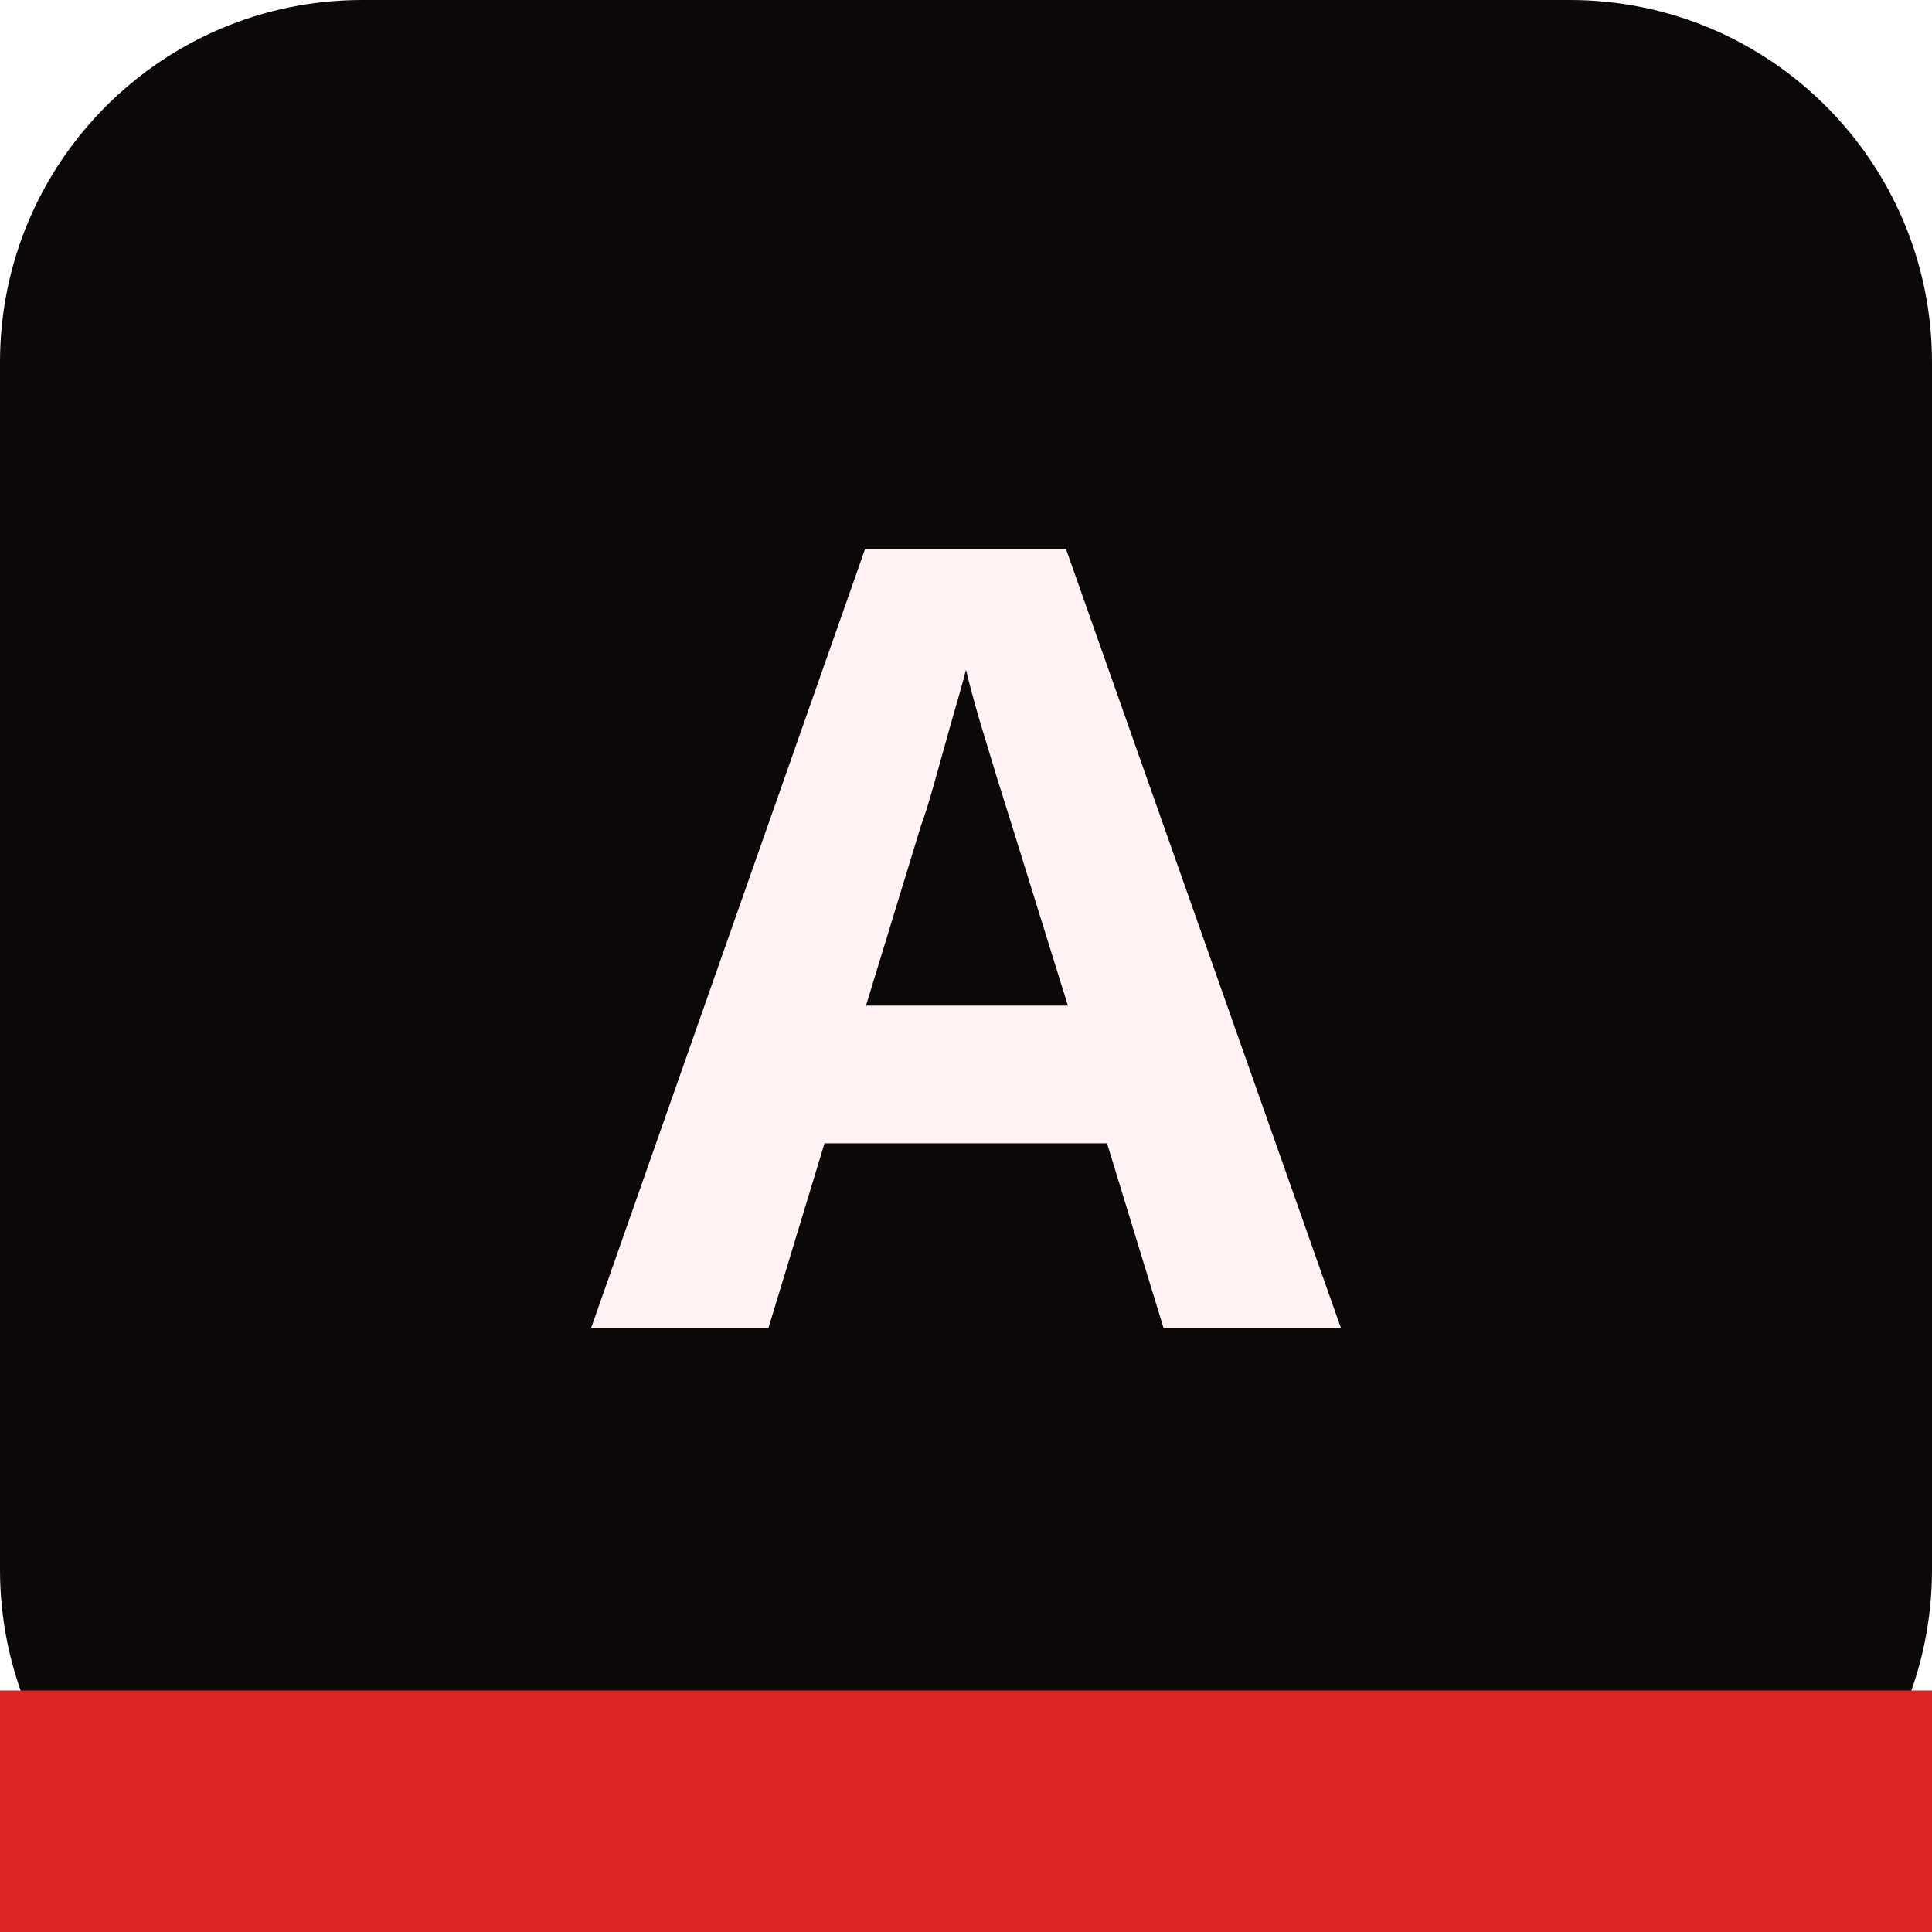
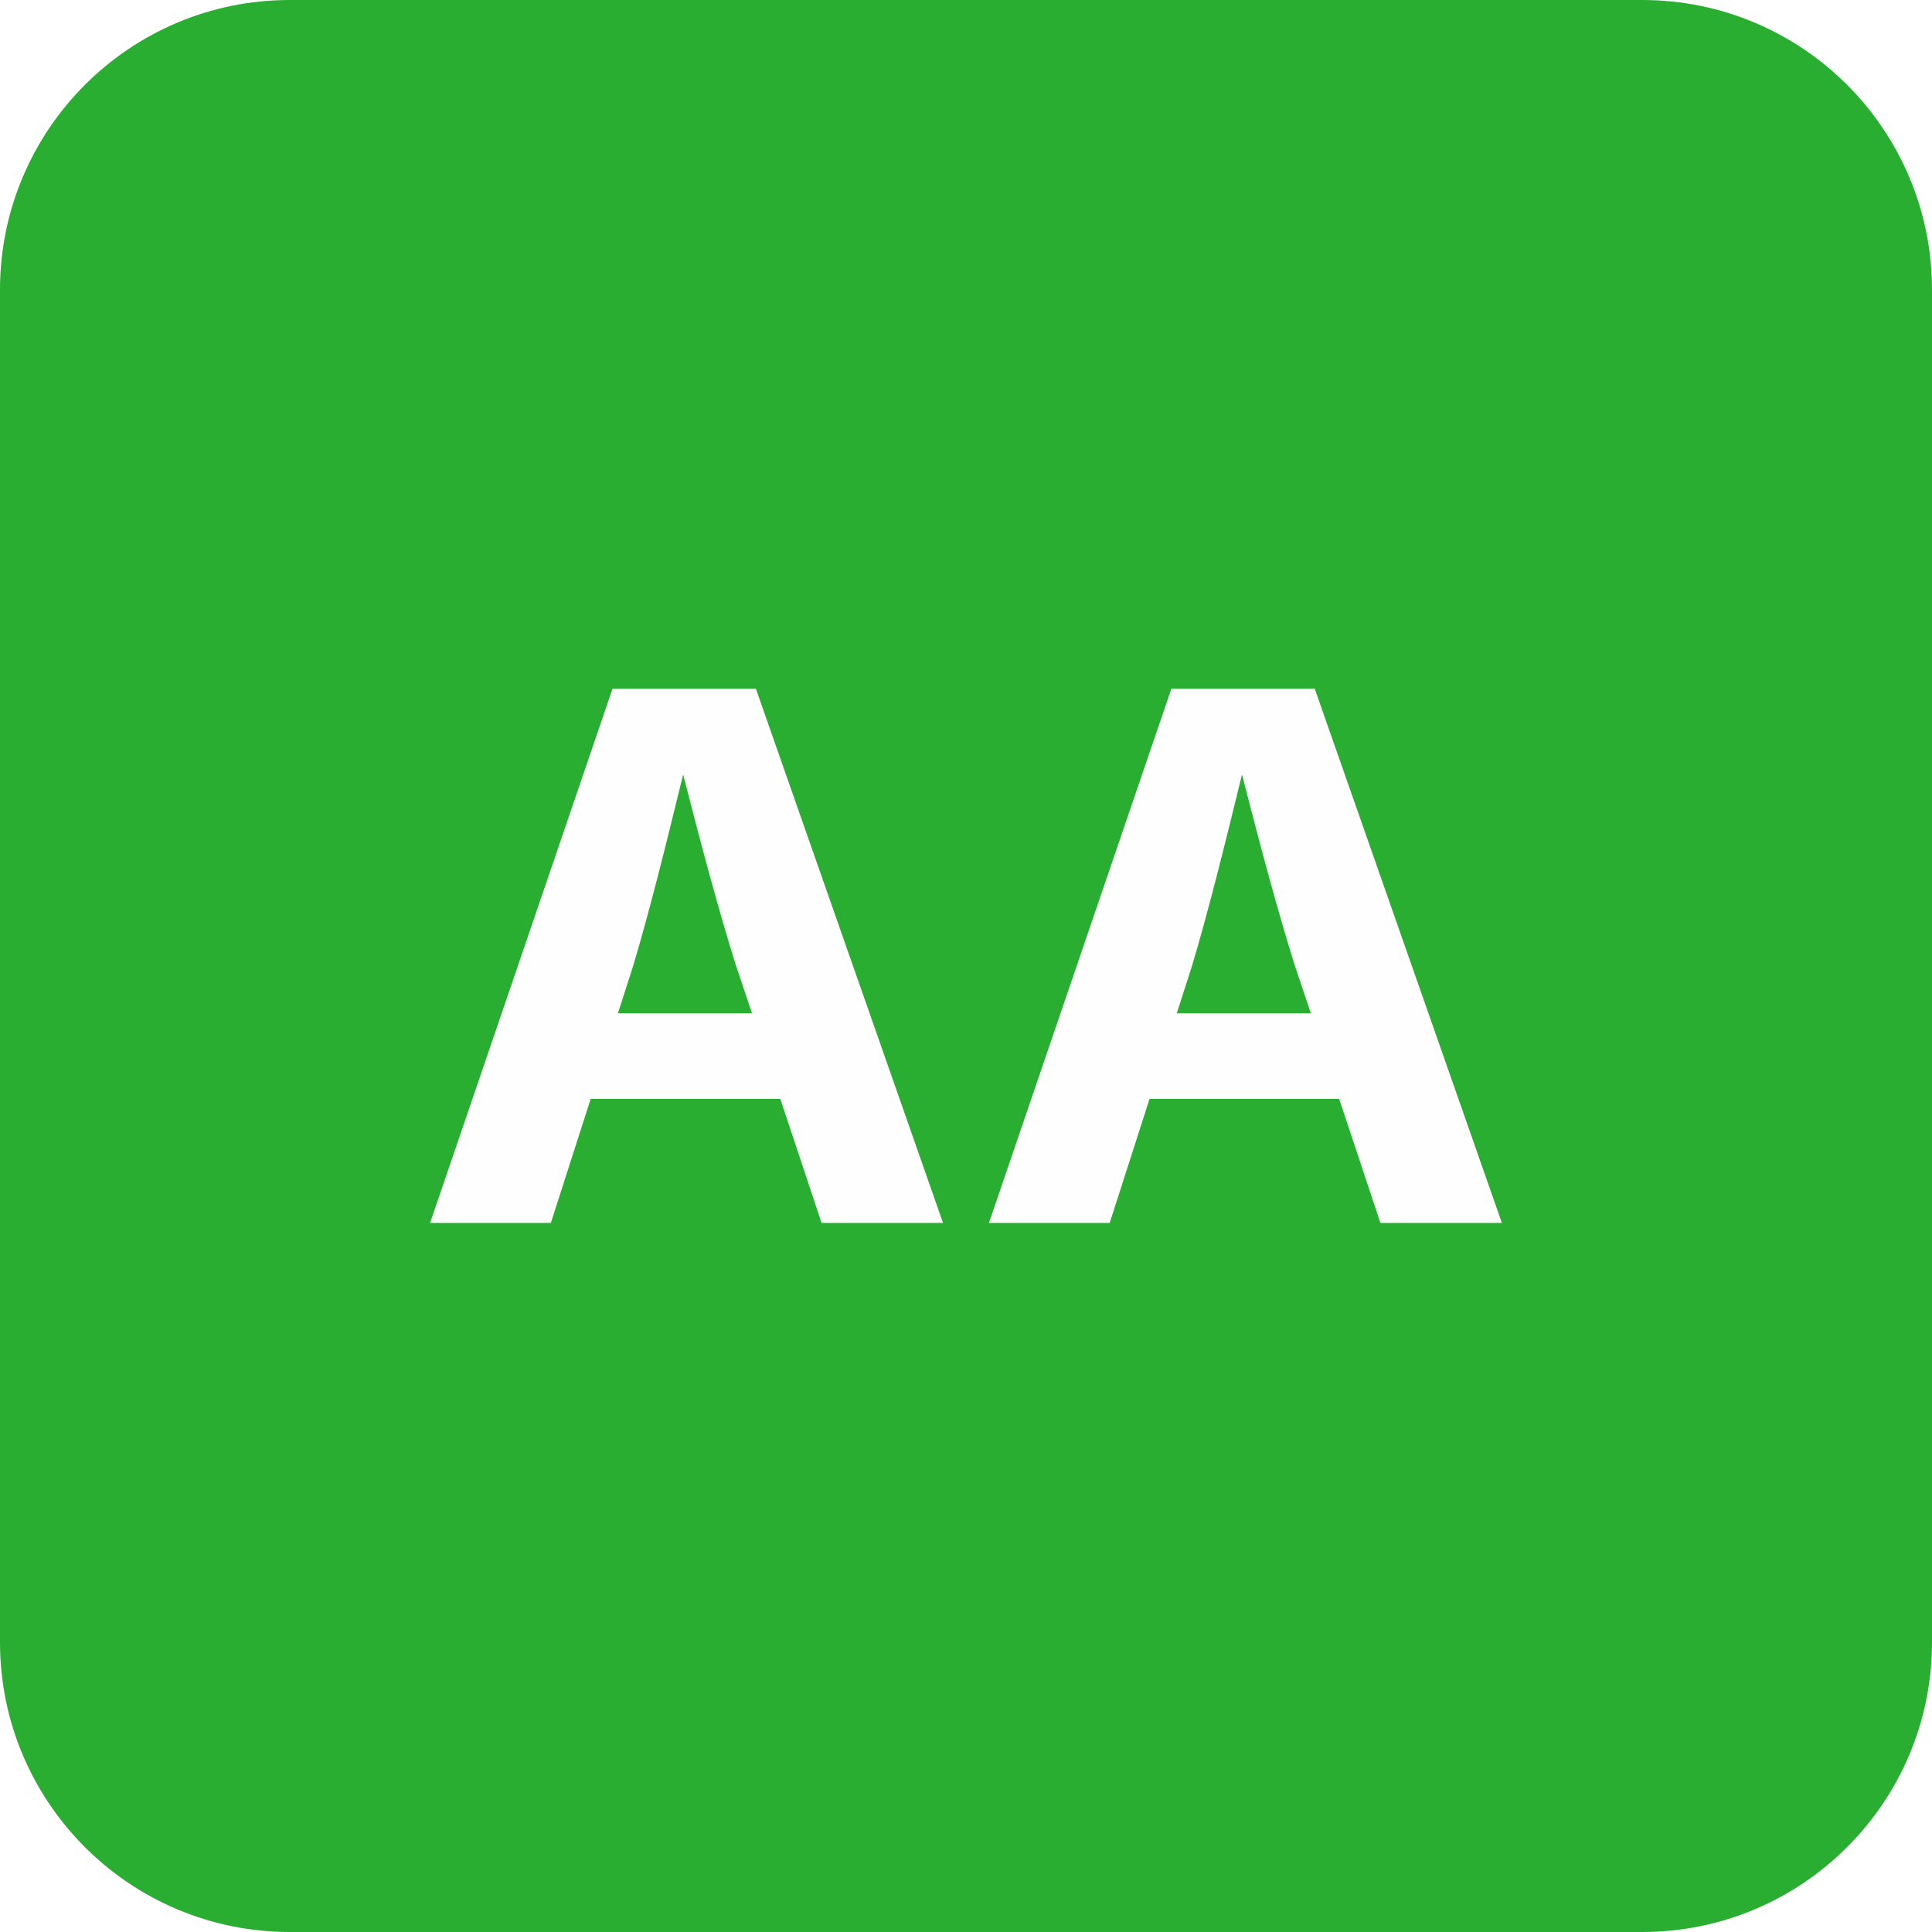
- <svg xmlns="http://www.w3.org/2000/svg" viewBox="0 0 64 64" width="64" height="64">
-   <rect width="64" height="64" rx="12" fill="#0d0808" />
-   <rect x="0" y="56" width="64" height="8" fill="#dc2626" />
-   <text x="32" y="44" font-family="IBM Plex Mono, system-ui, sans-serif" font-size="36" font-weight="700" fill="#fef2f2" text-anchor="middle" letter-spacing="-1">A</text>
+ <svg xmlns="http://www.w3.org/2000/svg" viewBox="0 0 256 256" width="256" height="256">
+   <rect width="256" height="256" rx="38.4" ry="38.4" fill="#29ae32" />
+   <text x="128" y="162.048" font-family="'Space Mono', system-ui, -apple-system, sans-serif" font-size="97.28" font-weight="700" text-anchor="middle" fill="#fefeff">AA</text>
</svg>
